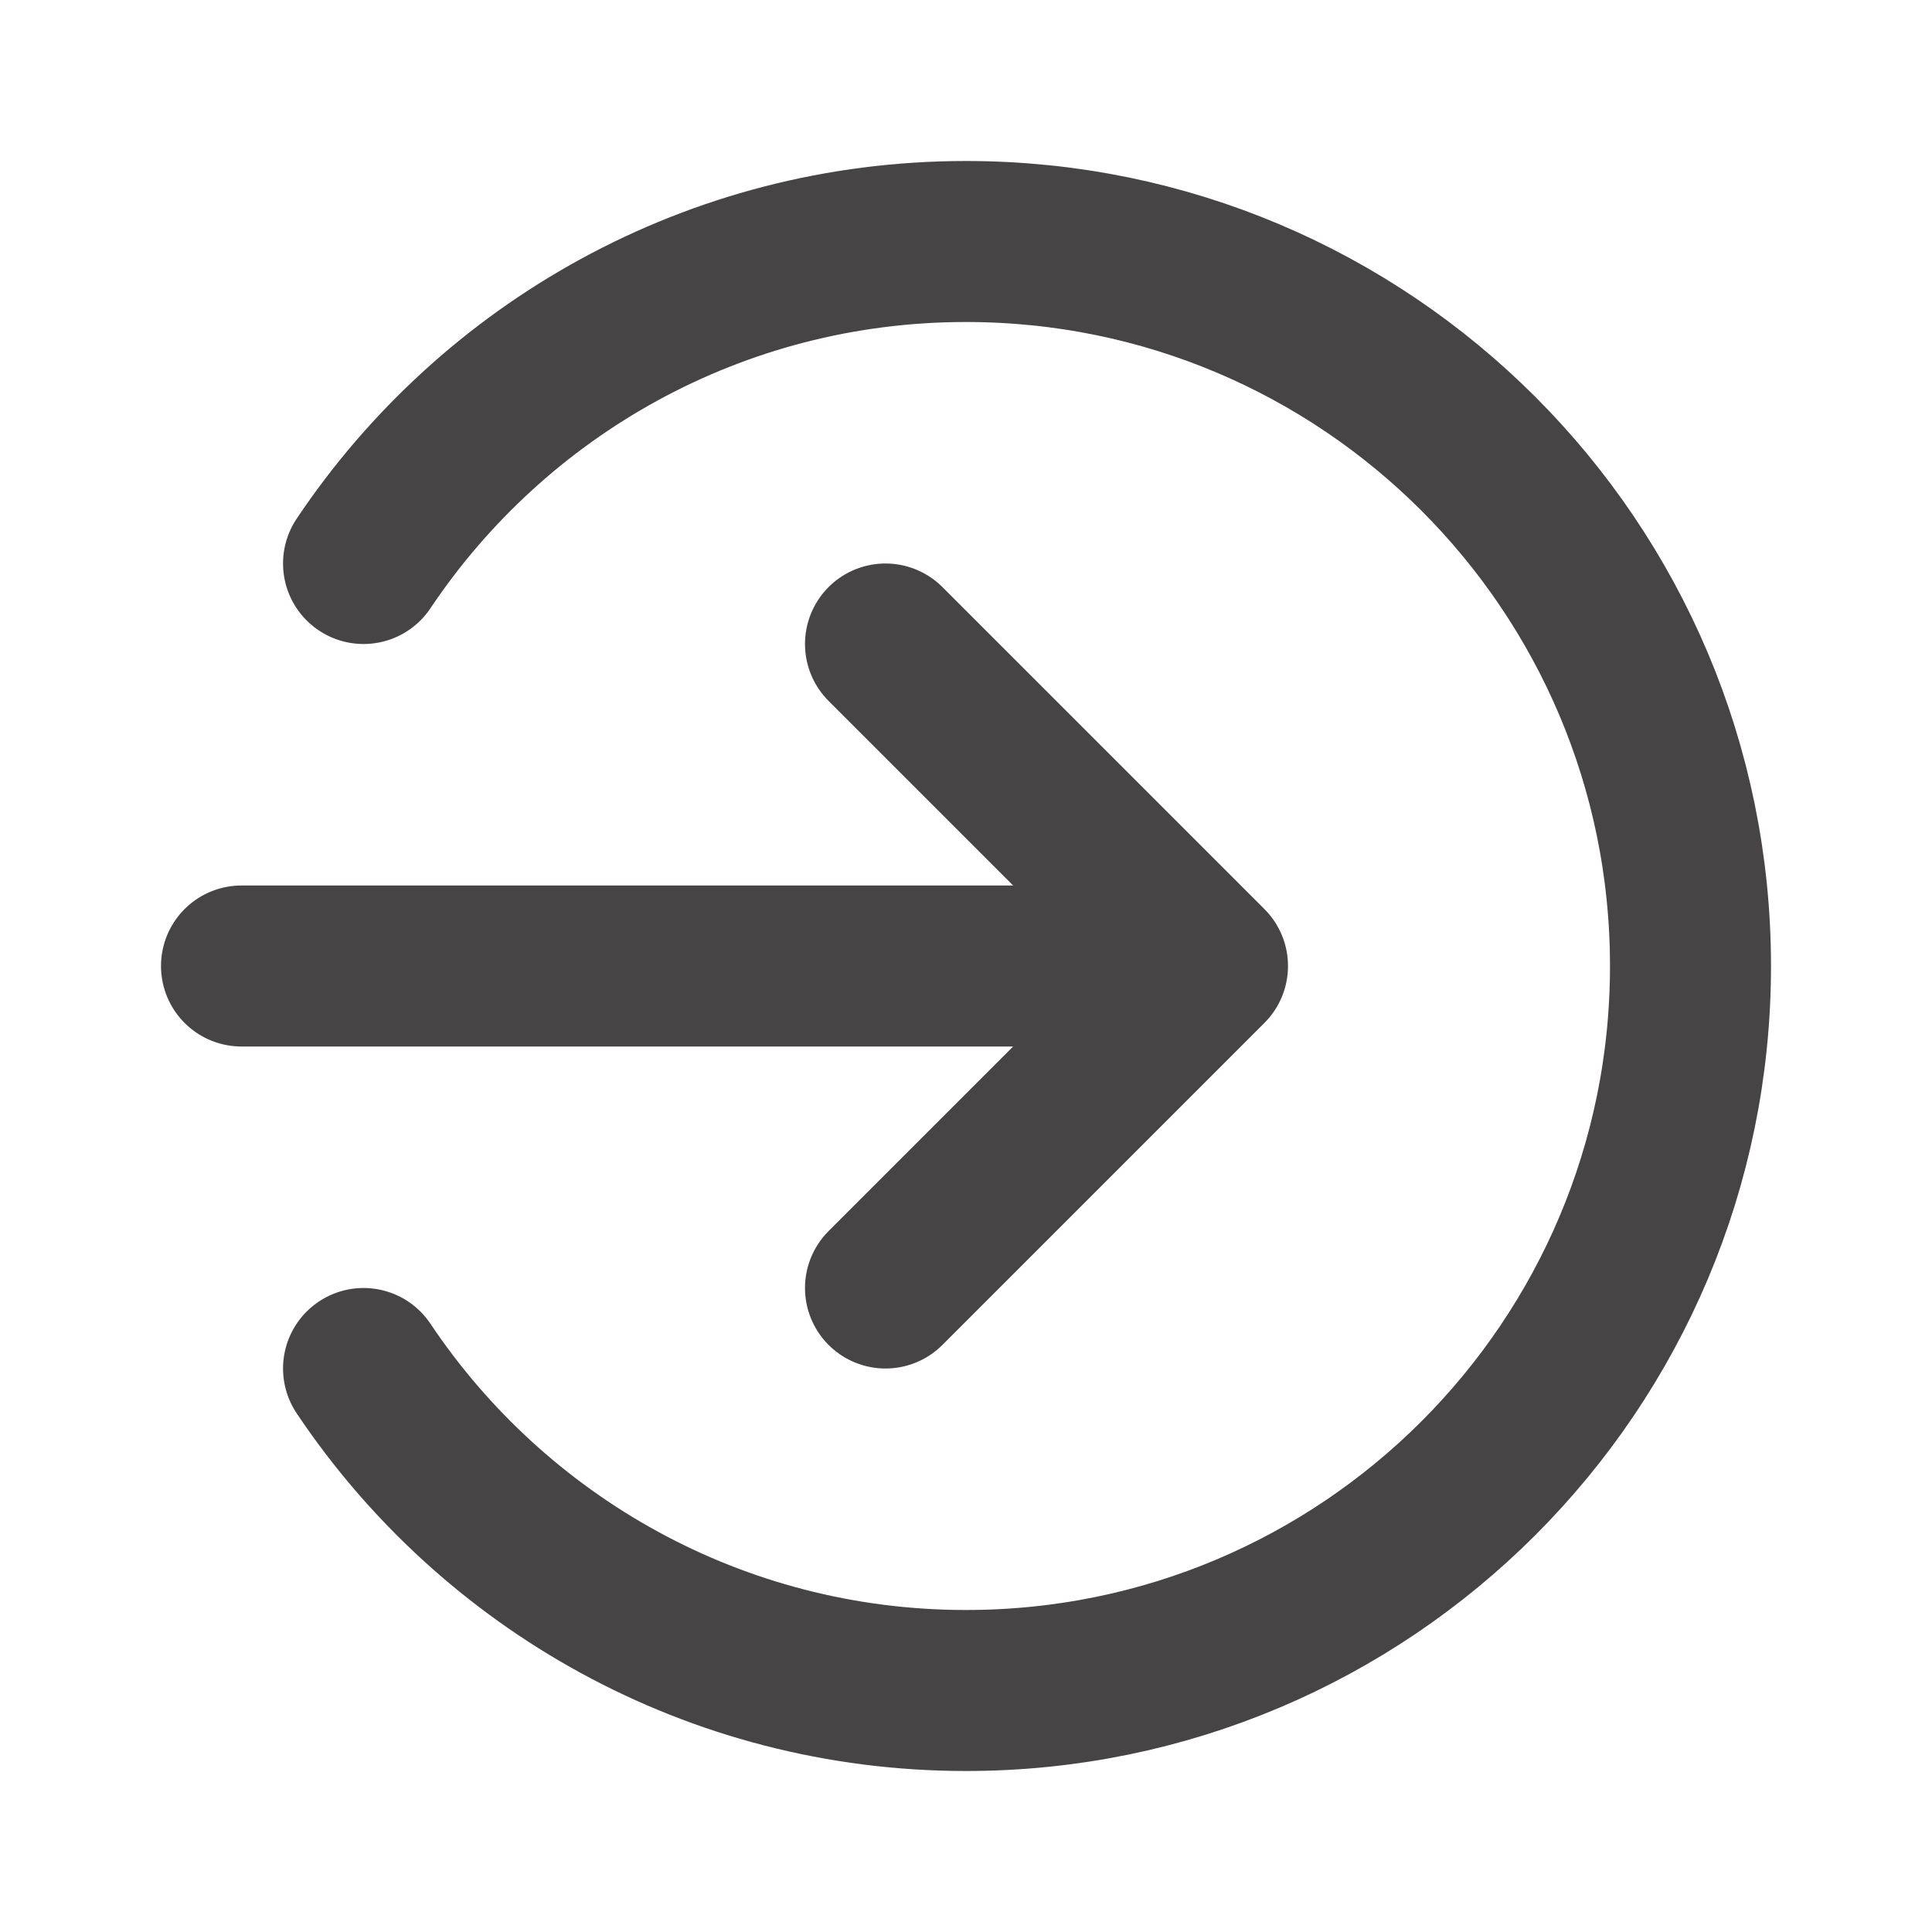
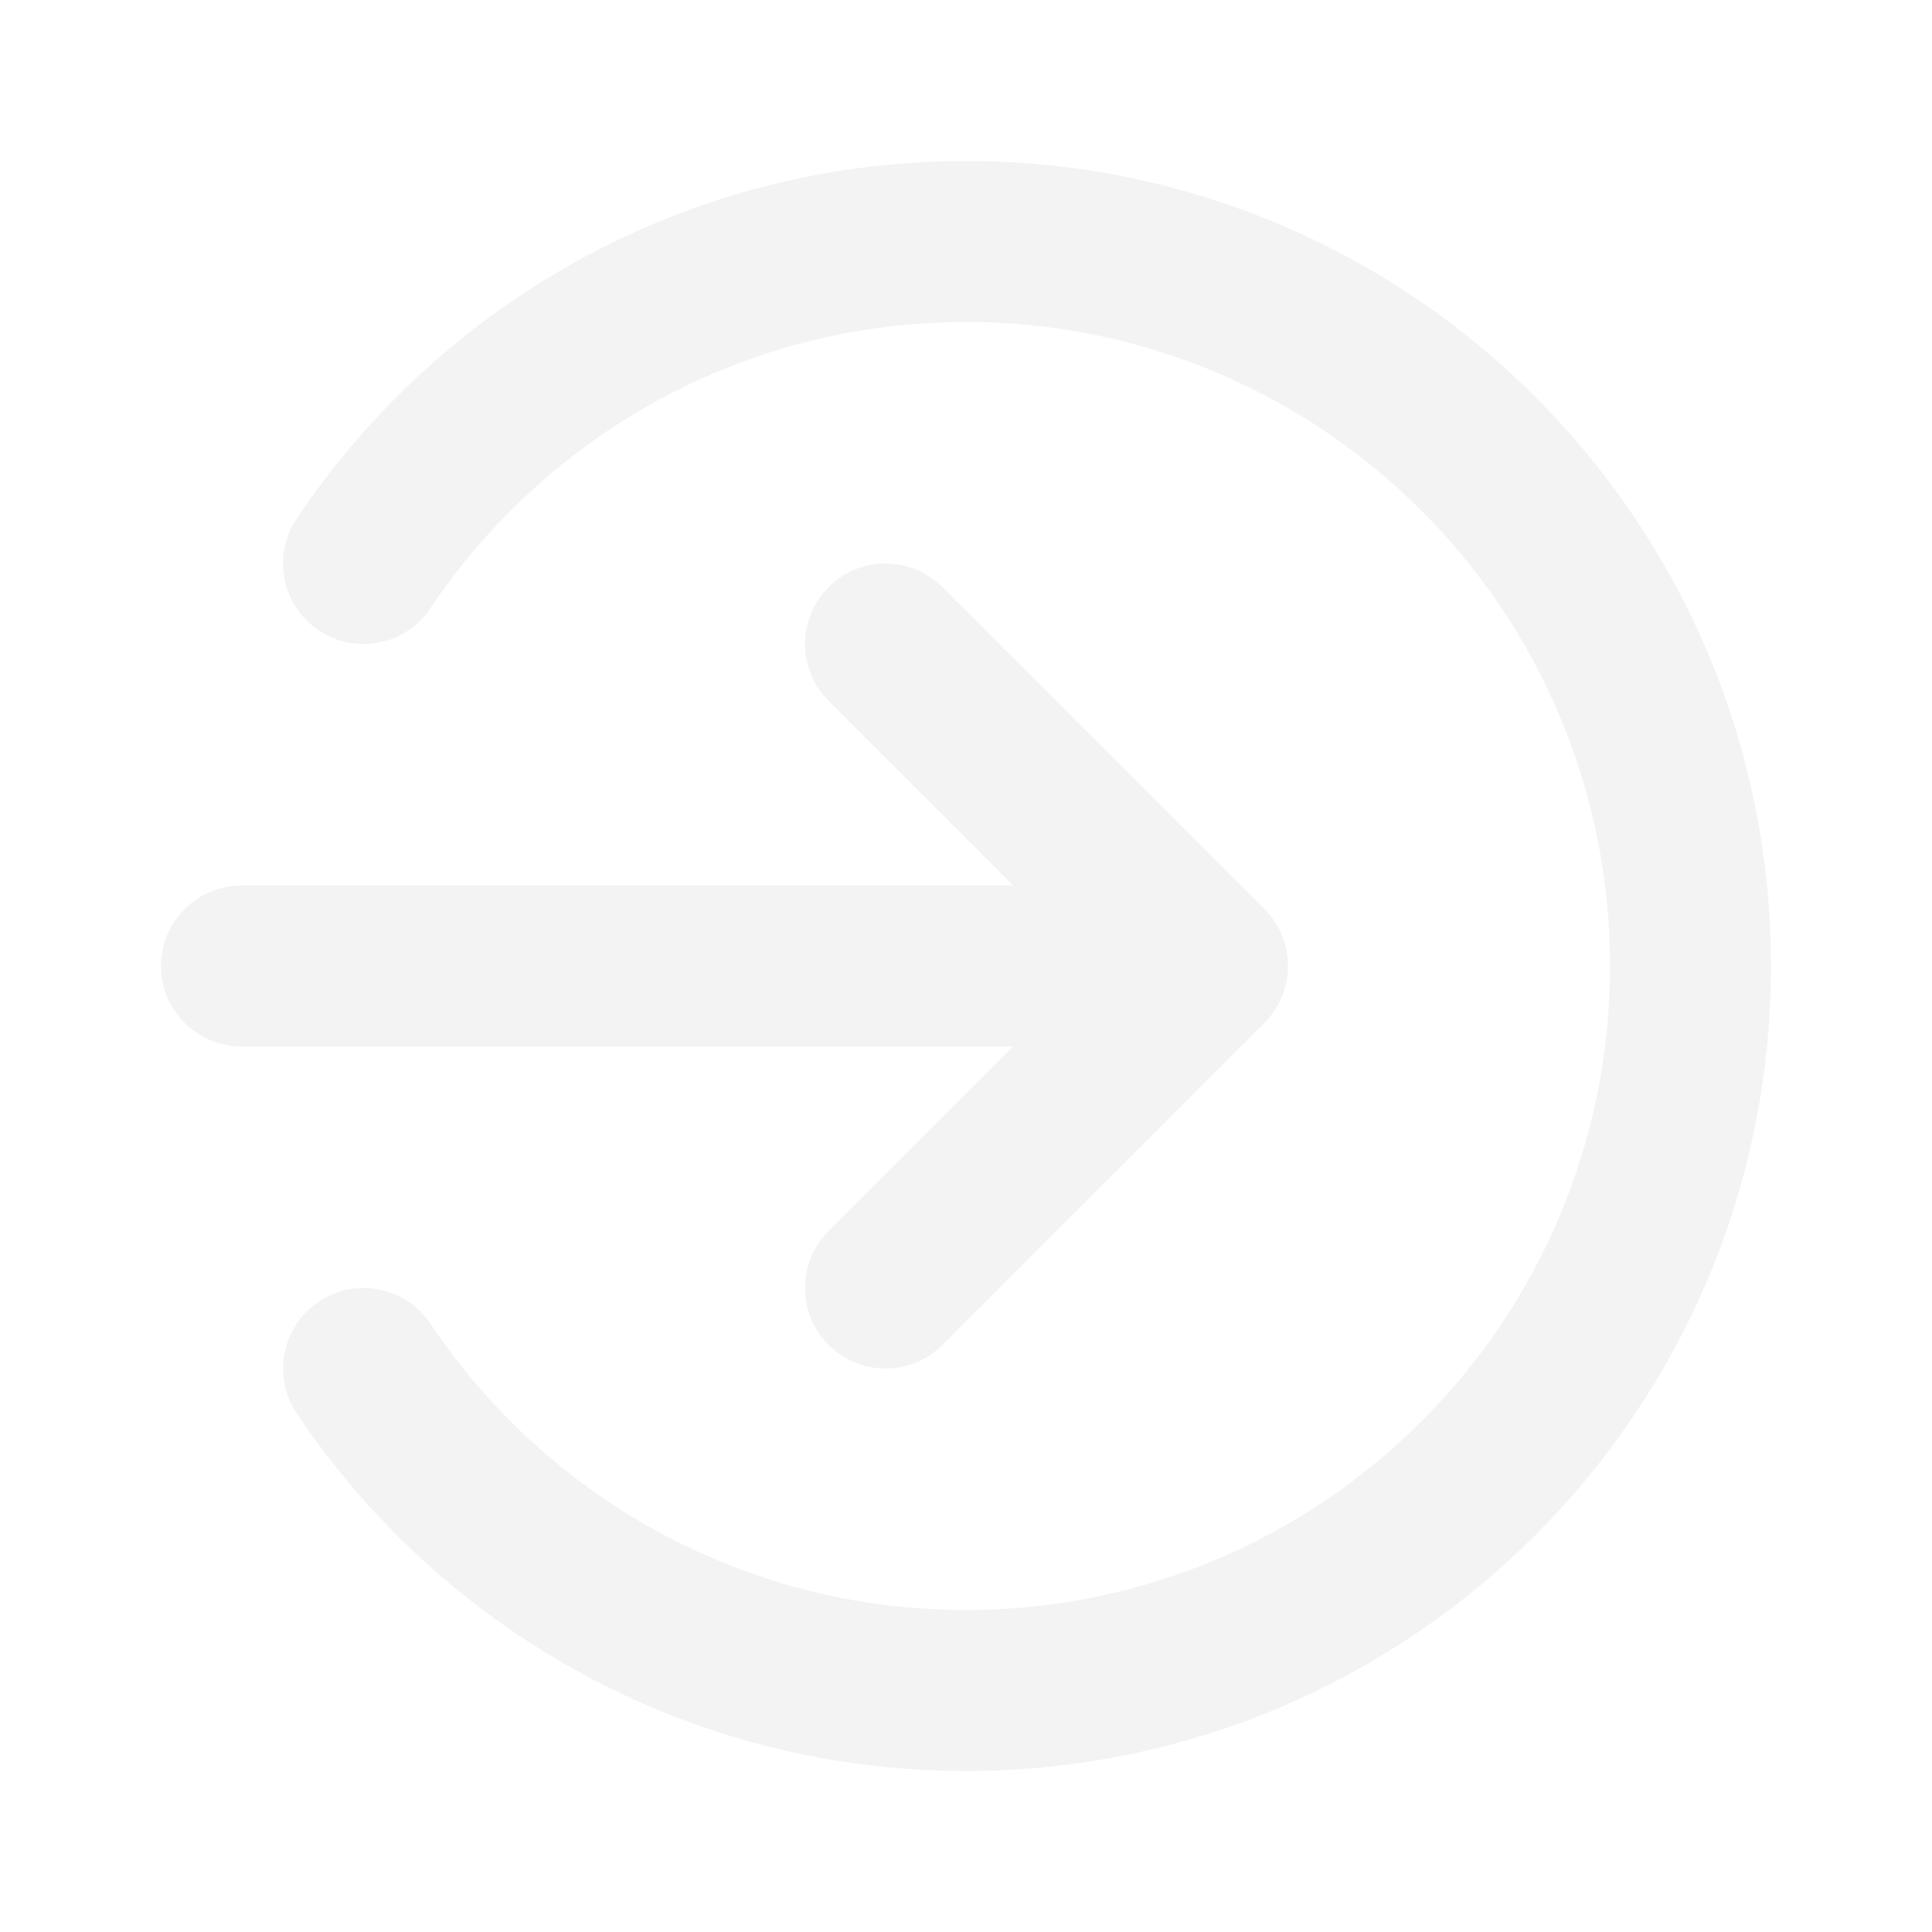
<svg xmlns="http://www.w3.org/2000/svg" width="64px" height="64px" viewBox="0 0 24 24" fill="none">
  <g id="SVGRepo_bgCarrier" stroke-width="0" />
  <g id="SVGRepo_tracerCarrier" stroke-linecap="round" stroke-linejoin="round" />
  <g id="SVGRepo_iconCarrier">
-     <path d="M11 16L15 12M15 12L11 8M15 12H3M4.516 17C6.13 19.412 8.88 21 12 21C16.971 21 21 16.971 21 12C21 7.029 16.971 3 12 3C8.88 3 6.13 4.588 4.516 7" stroke="#464444" stroke-width="2" stroke-linecap="round" stroke-linejoin="round" />
+     <path d="M11 16L15 12M15 12L11 8M15 12H3M4.516 17C6.13 19.412 8.88 21 12 21C16.971 21 21 16.971 21 12C21 7.029 16.971 3 12 3C8.88 3 6.13 4.588 4.516 7" stroke="#F3F3F3" stroke-width="2" stroke-linecap="round" stroke-linejoin="round" />
  </g>
</svg>
